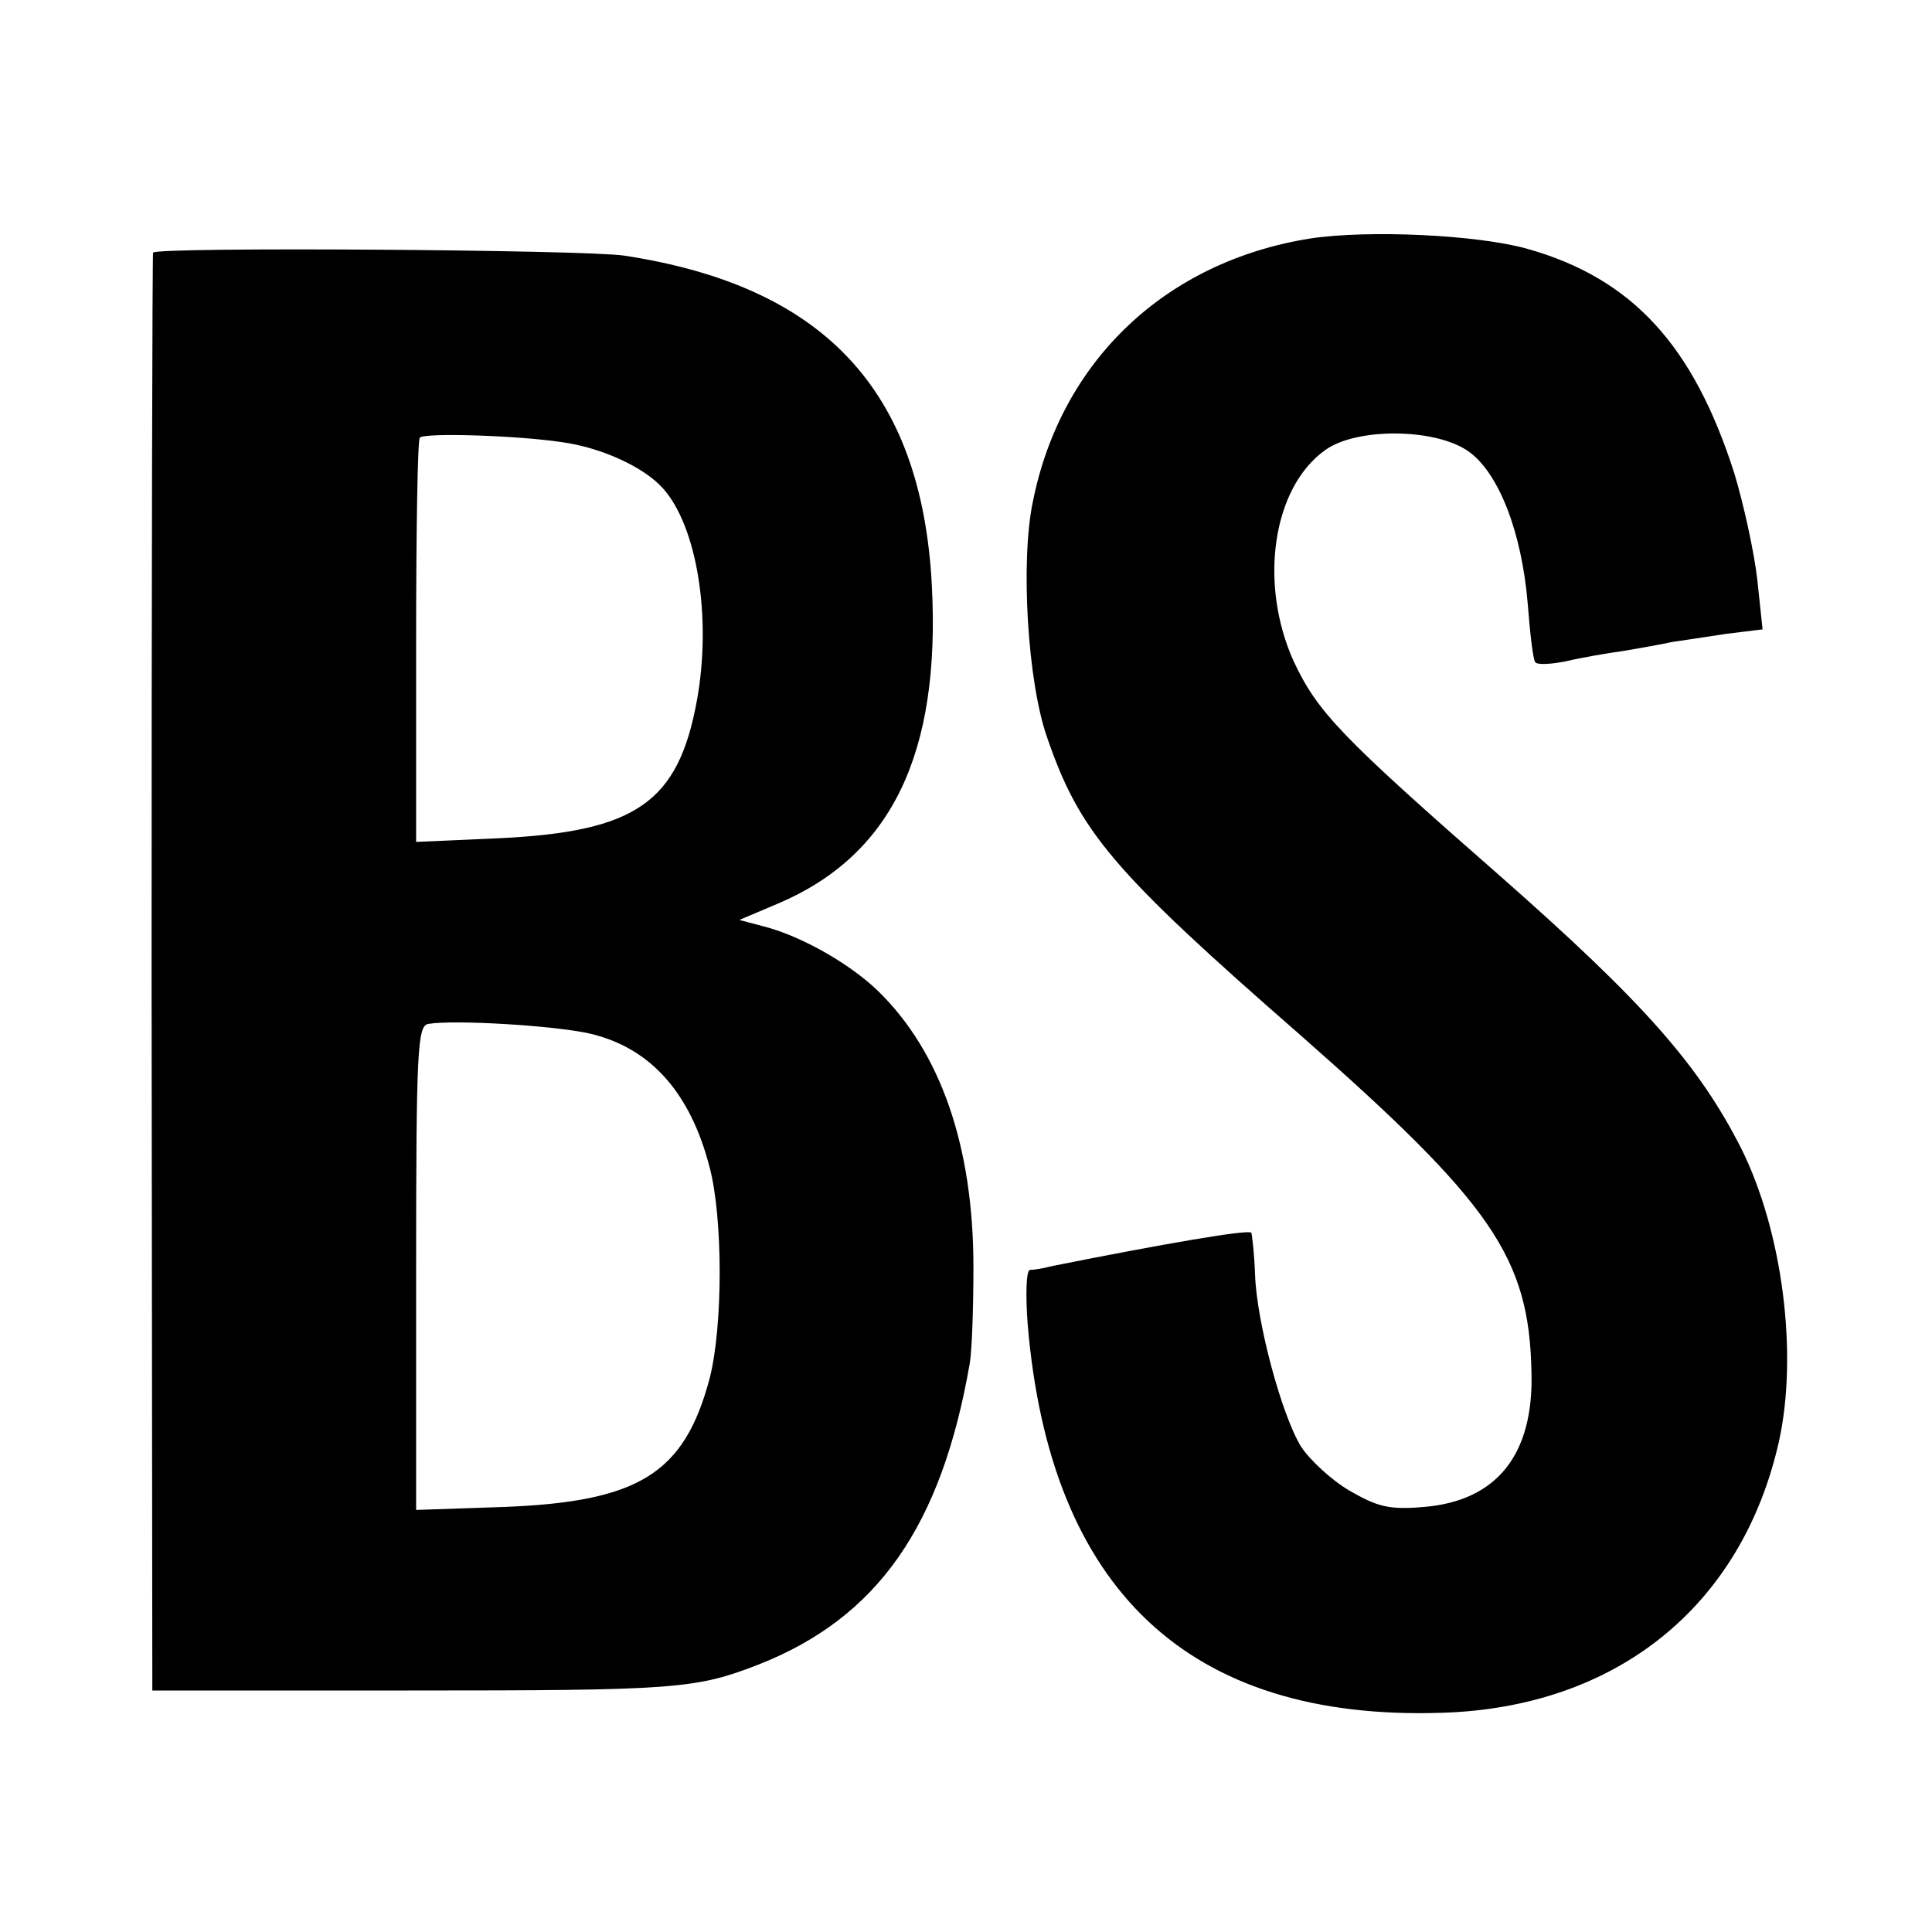
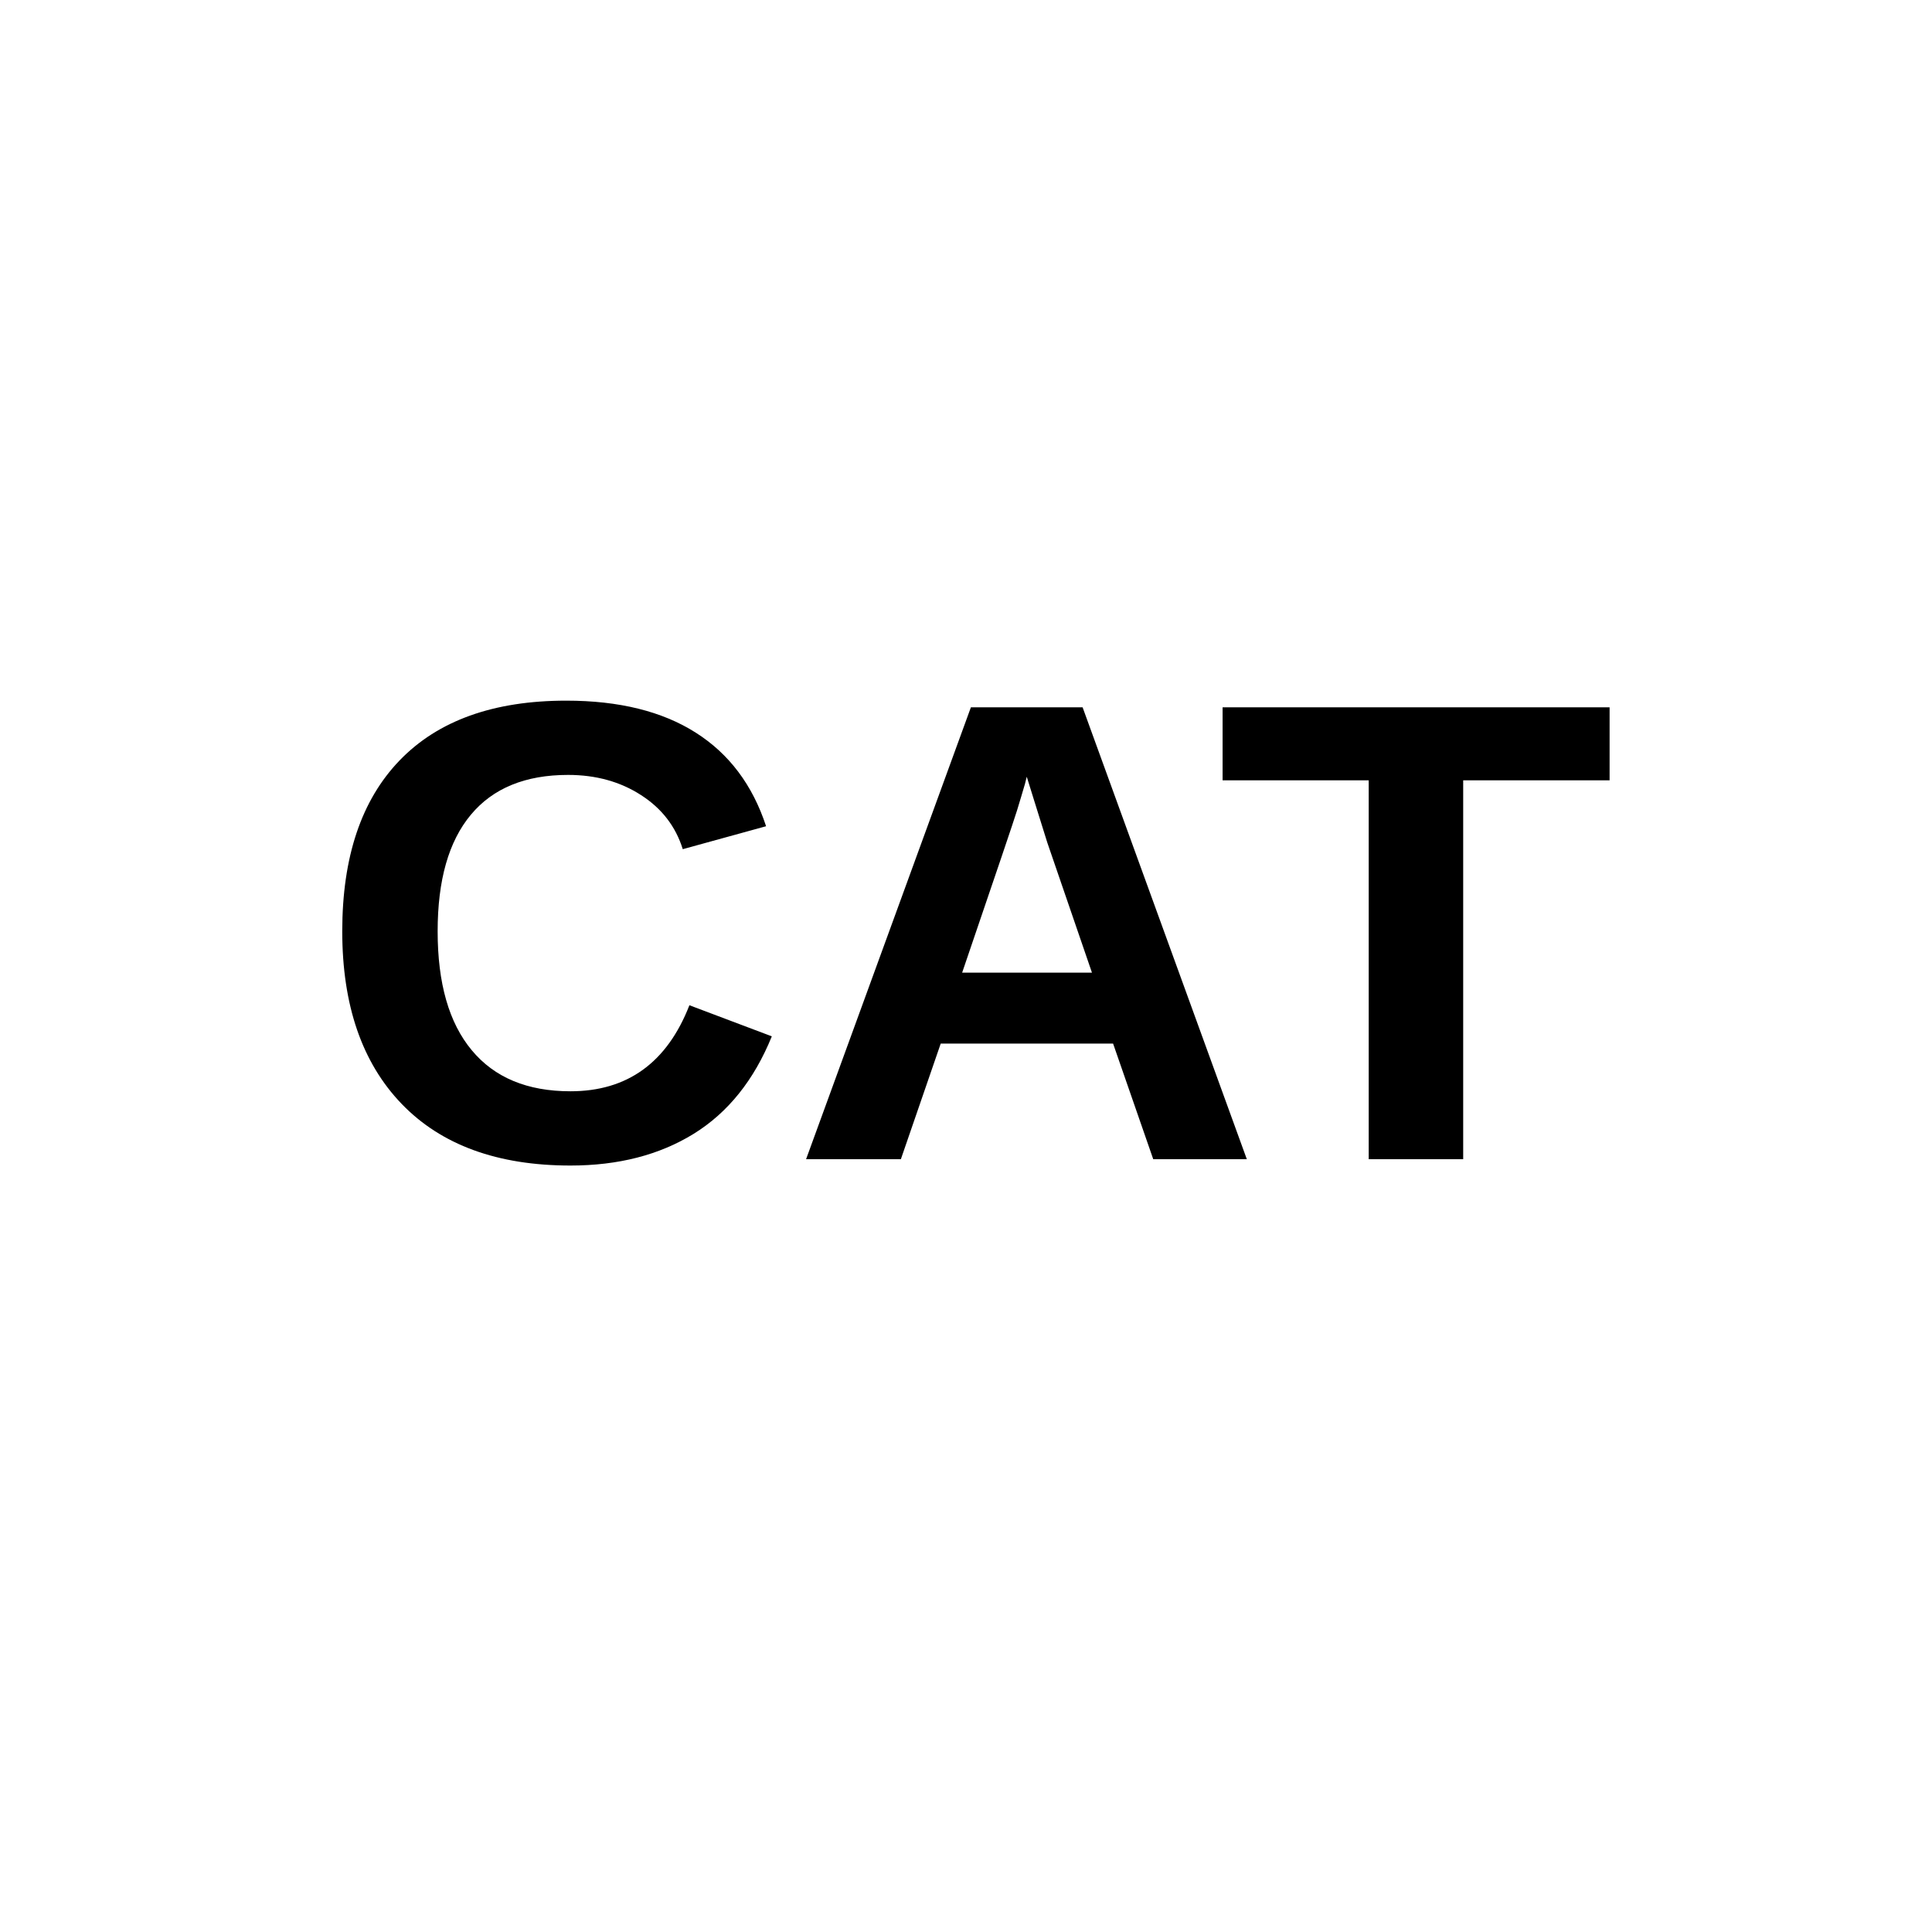
- <svg xmlns="http://www.w3.org/2000/svg" version="1" width="346.667" height="346.667" viewBox="0 0 260 260">
-   <path d="M176.3 32.1c-19.4 3.1-33.5 16.4-37.3 35.4-1.7 8.1-.7 24.3 1.9 31.7 4.4 12.8 8.8 18 34.1 40.1 25.8 22.7 30.8 29.9 31.1 45.4.3 11.1-4.7 17.3-14.5 18.1-4.6.4-6.2 0-10-2.2-2.4-1.4-5.3-4.1-6.5-5.9-2.6-4.2-6-16.8-6.2-23.2-.1-2.8-.4-5.3-.5-5.6-.3-.5-11.9 1.5-26.9 4.5-1.1.3-2.4.5-2.9.5-.5.1-.6 3.3-.3 7.3 3 35.8 21.7 53.4 55.7 52.3 23.5-.7 40.4-14.3 45.4-36.5 2.6-11.8.5-28.3-5.1-39.5-5.7-11.2-13.1-19.6-32.3-36.5-21.7-19-24.7-22.2-27.9-29-4.7-10.4-2.9-23.3 4.2-28.4 4.2-3.1 15-3 19.4.2 4 2.9 7.1 10.8 7.9 20.5.3 3.9.7 7.4 1 7.8.2.4 2.1.3 4.1-.1 2.1-.5 5.6-1.1 7.8-1.4 2.3-.4 5.2-.9 6.5-1.2 1.4-.2 4.7-.7 7.3-1.1l4.9-.6-.7-6.6c-.4-3.6-1.8-10.1-3.1-14.4-5.5-17.2-13.7-26.2-27.8-30.2-6.7-1.9-21.4-2.6-29.3-1.4zM20.6 34c-.1.3-.2 43.9-.2 97l.1 96.5H55c36.1 0 38.6-.2 47.1-3.5 16-6.3 24.6-18.6 28.4-40.5.3-1.7.5-7.5.5-13 0-16.2-4.4-28.9-12.8-37.1-3.9-3.8-10.7-7.6-15.7-8.8l-3-.8 5.2-2.2c15.3-6.5 21.9-20.2 20.7-42.9C124 52.5 110.9 38.5 84 34.4c-5.4-.8-63-1.2-63.4-.4zm55 25.5c5.2.7 11 3.3 13.6 6.2 4.6 5.1 6.6 17.4 4.6 28.5-2.5 13.8-8.2 17.7-26.5 18.6l-11.3.5v-27c0-14.8.2-27.2.5-27.4.6-.7 13.1-.3 19.1.6zm3.8 79.6c8.1 1.9 13.5 7.9 16.1 18 1.8 6.8 1.8 21.4 0 28.4-3.4 12.8-9.5 16.6-27.7 17.3l-11.8.4v-32.5c0-29.4.2-32.6 1.6-32.9 3.4-.6 17 .2 21.8 1.3z" />
+ <svg xmlns="http://www.w3.org/2000/svg" viewBox="0 0 100 100">
+   <text x="50" y="60" font-family="Arial, Helvetica, sans-serif" font-weight="700" font-size="34" text-anchor="middle" fill="#000000">CAT</text>
</svg>
